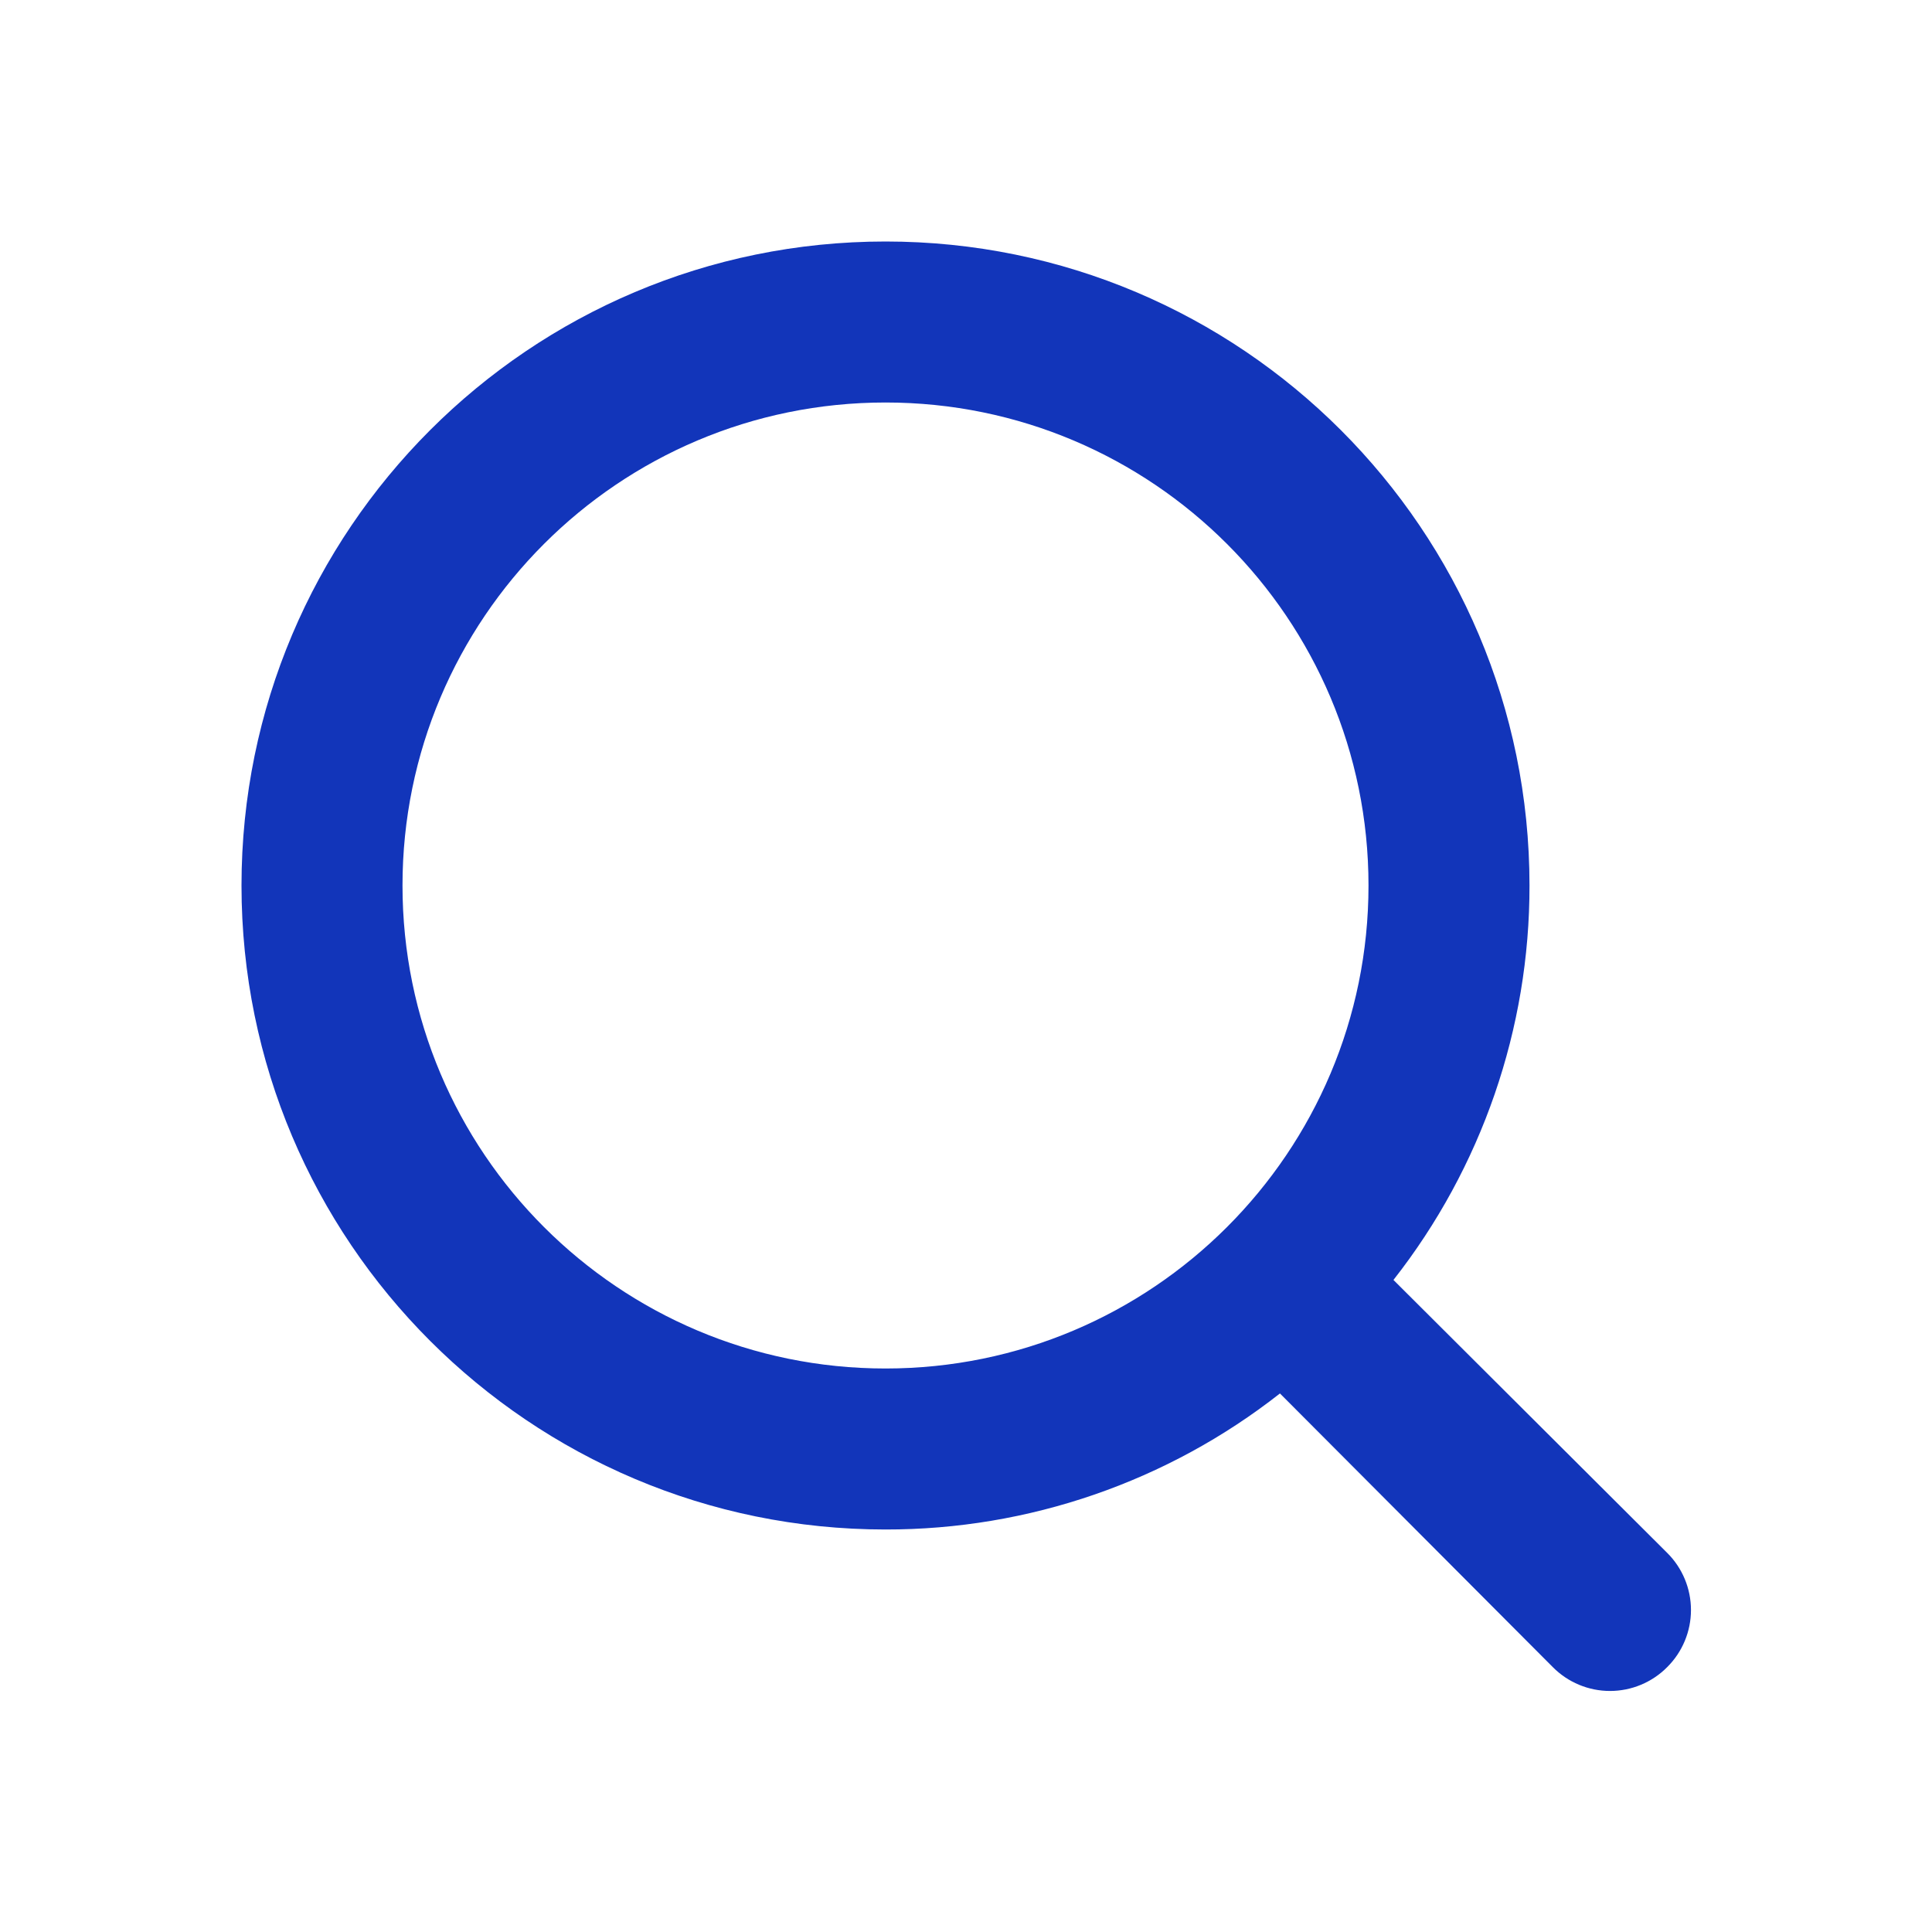
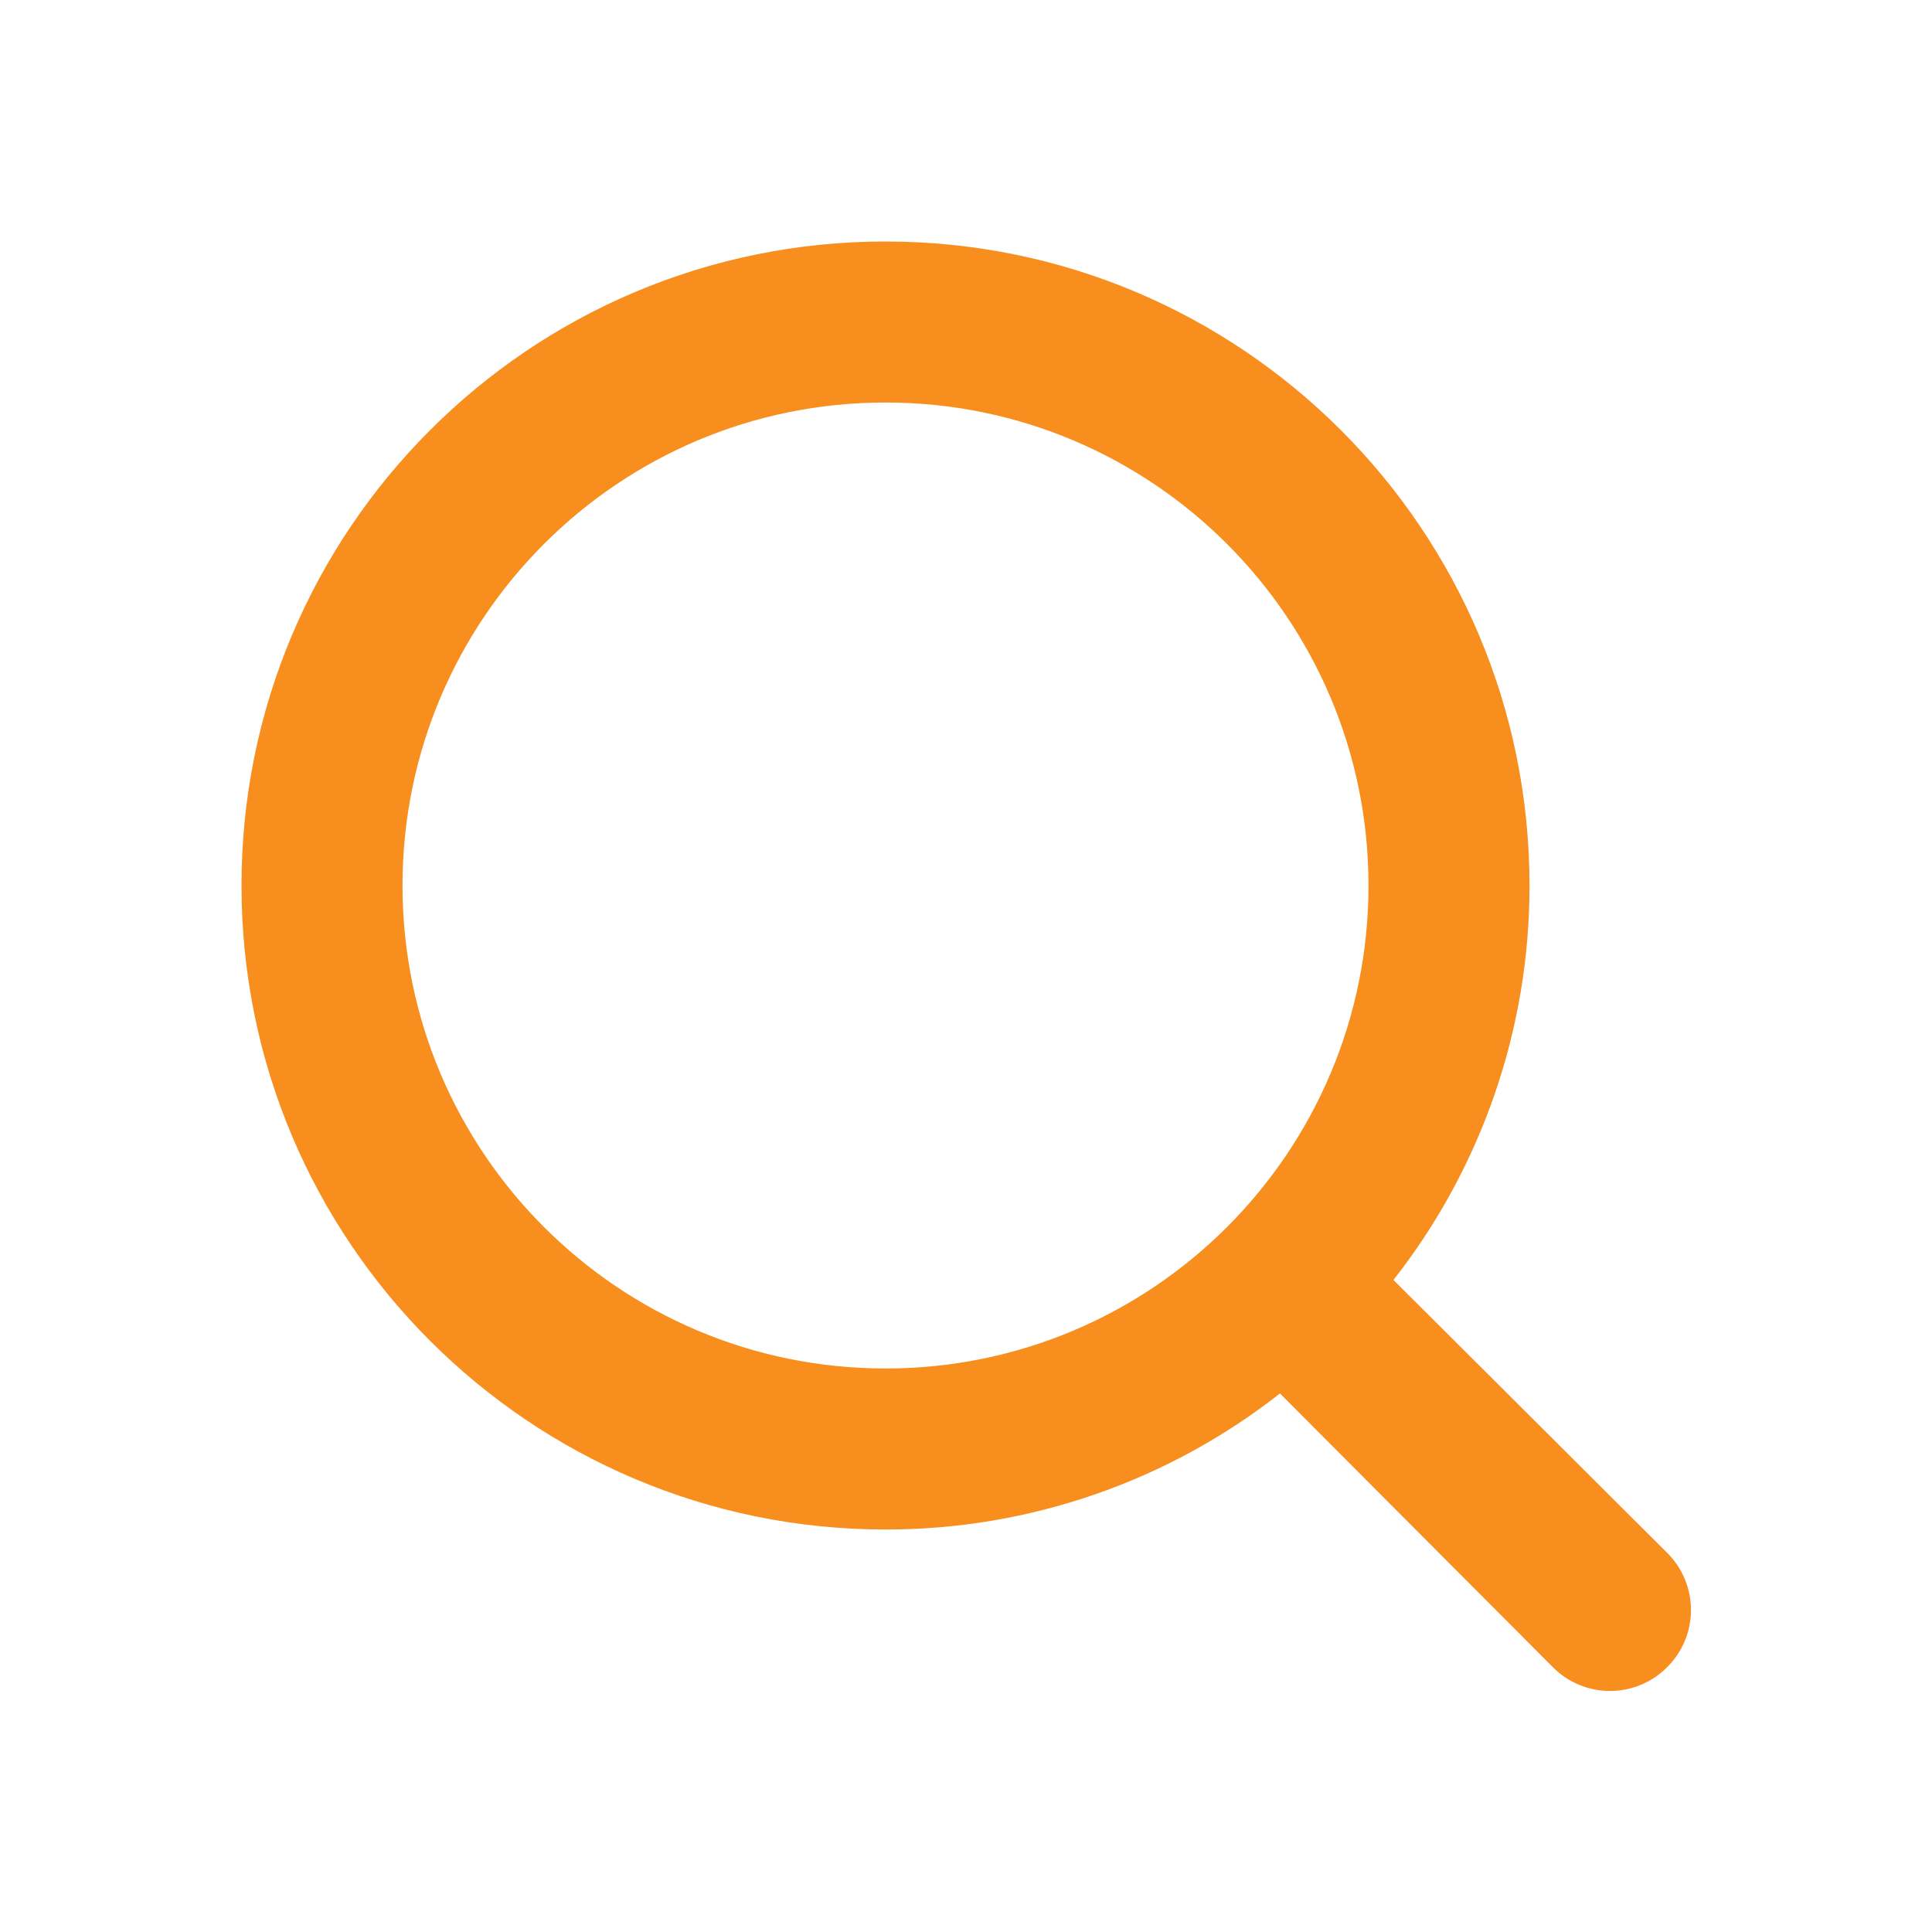
<svg xmlns="http://www.w3.org/2000/svg" viewBox="0 0 24 24">
  <g data-name="Layer 2">
-     <g data-name="search" fill="#1235ba">
+     <g data-name="search" fill="#f78e1e">
      <rect width="24" height="24" opacity="0" />
      <path d="M20.71 19.29l-3.4-3.39A7.92 7.92 0 0 0 19 11a8 8 0 1 0-8 8 7.92 7.92 0 0 0 4.9-1.69l3.39 3.4a1 1 0 0 0 1.42 0 1 1 0 0 0 0-1.42zM5 11a6 6 0 1 1 6 6 6 6 0 0 1-6-6z" />
    </g>
  </g>
</svg>
